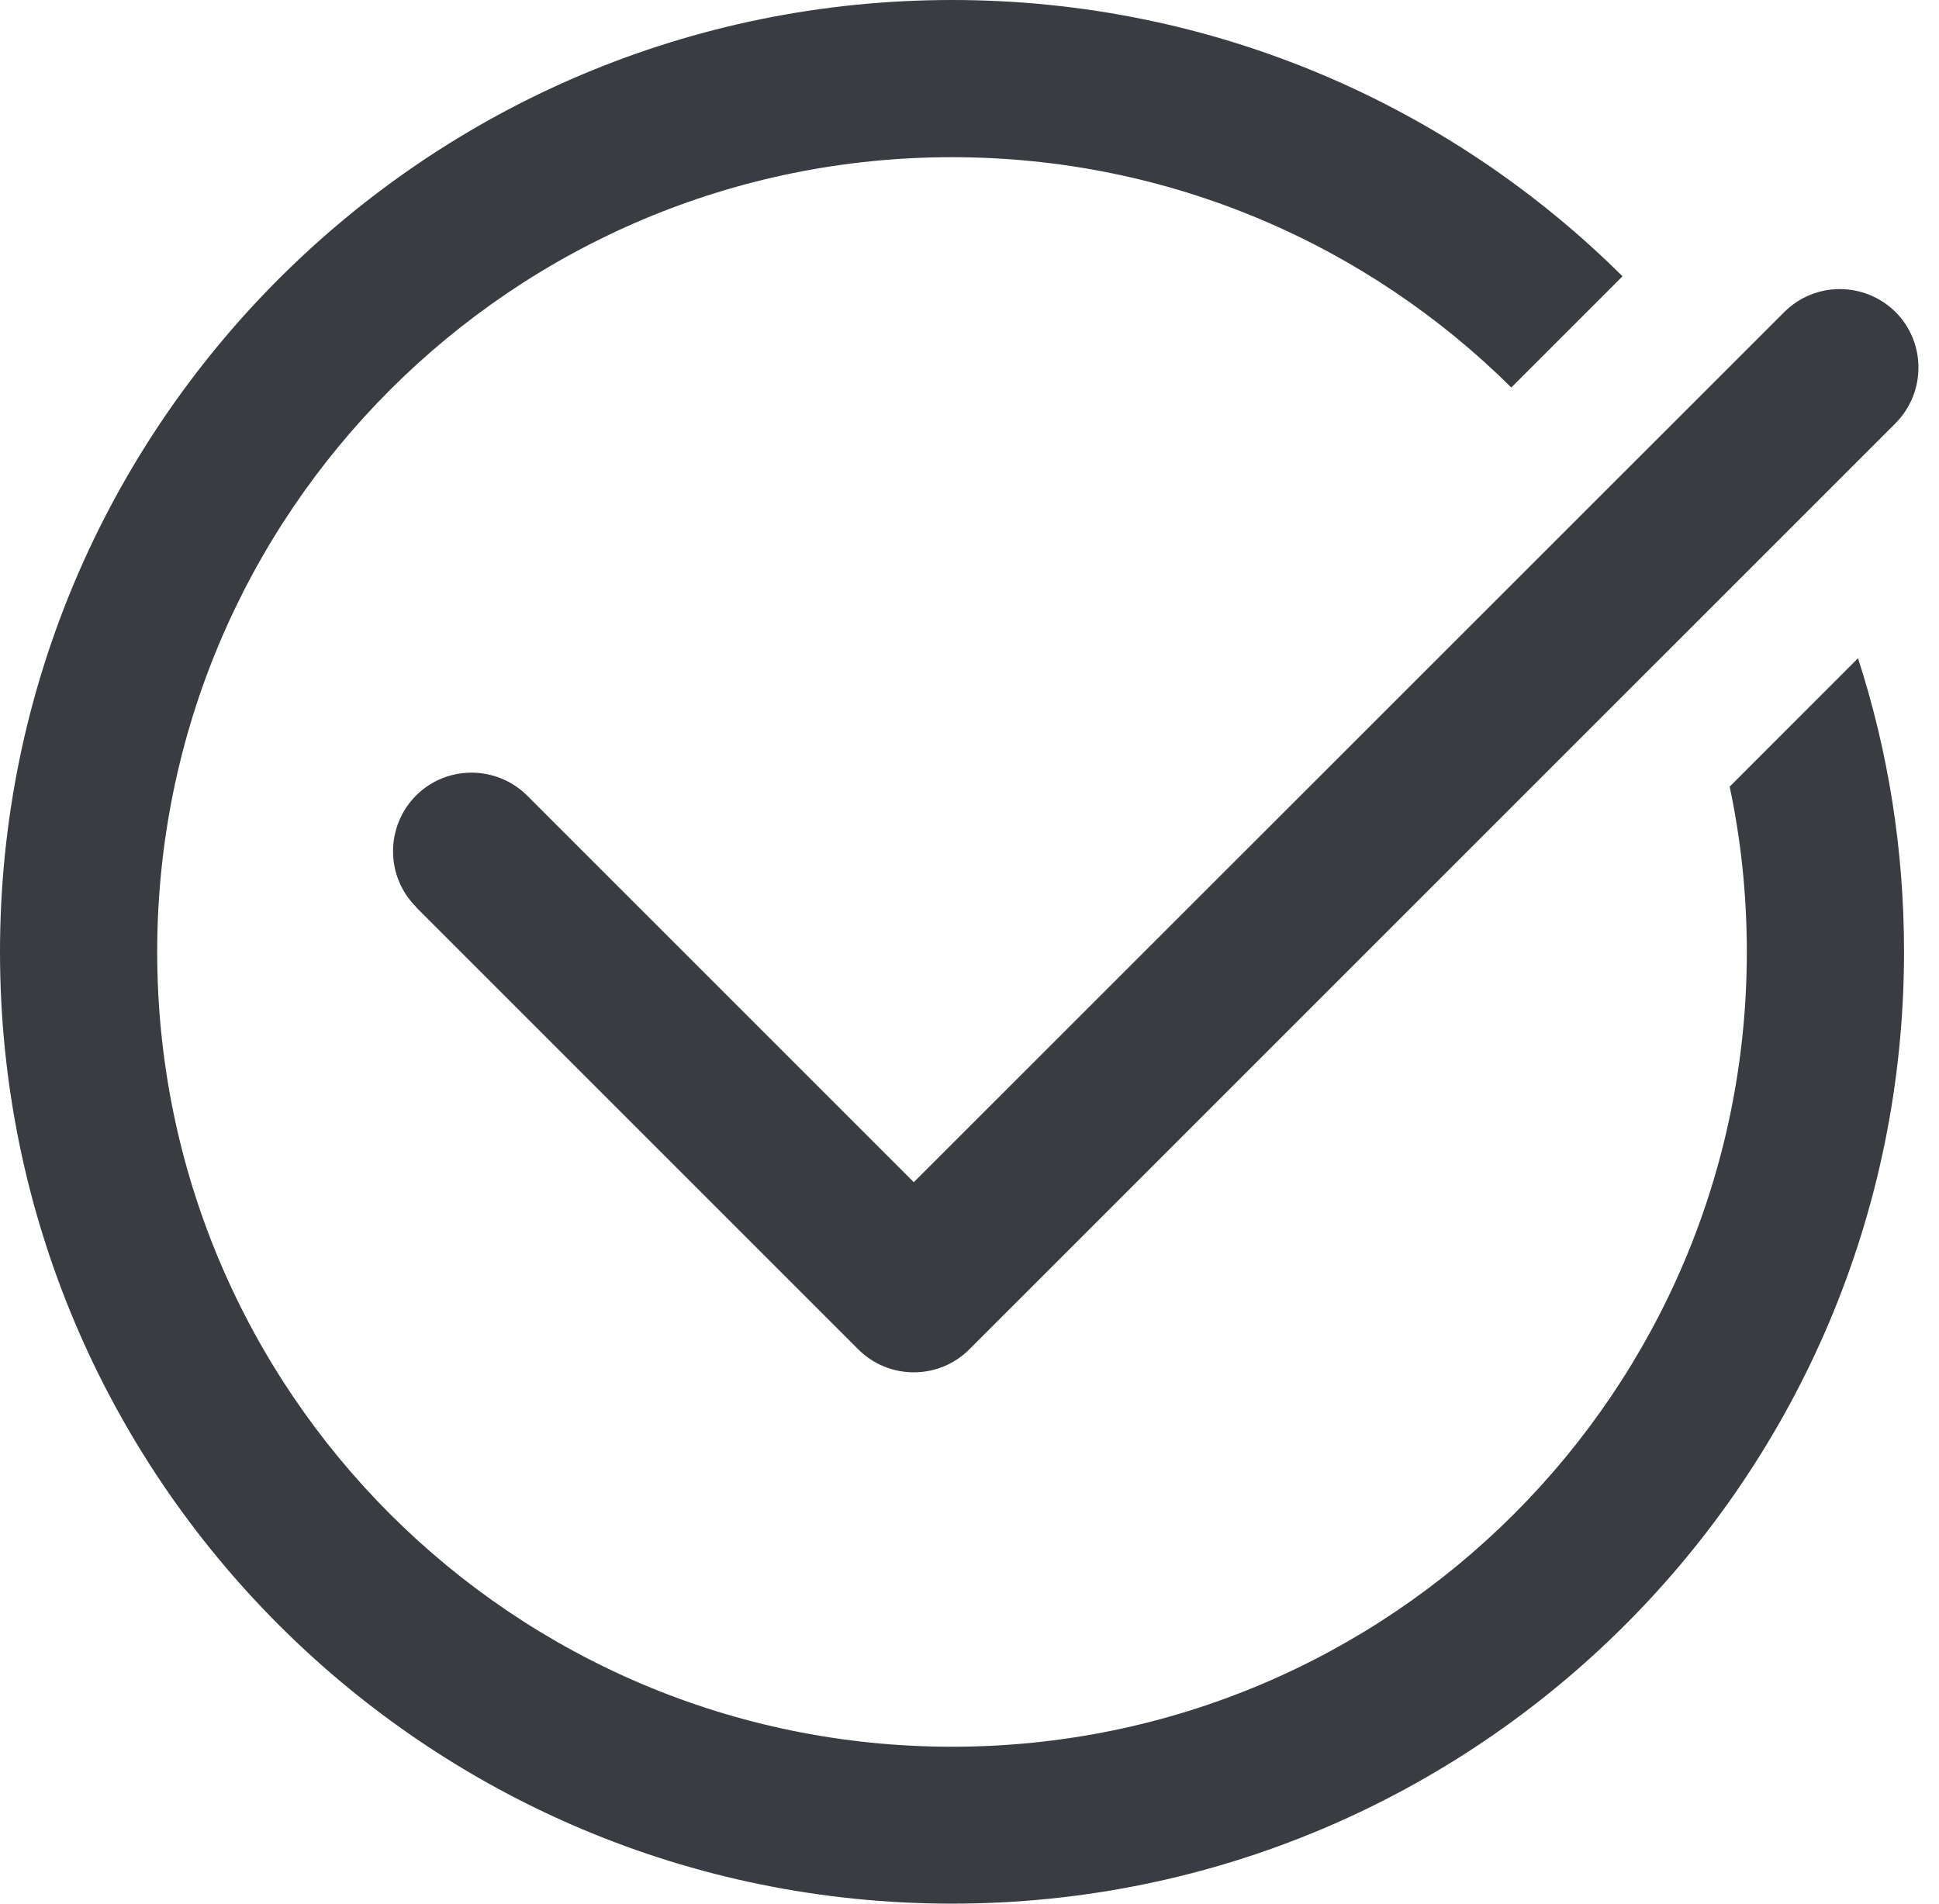
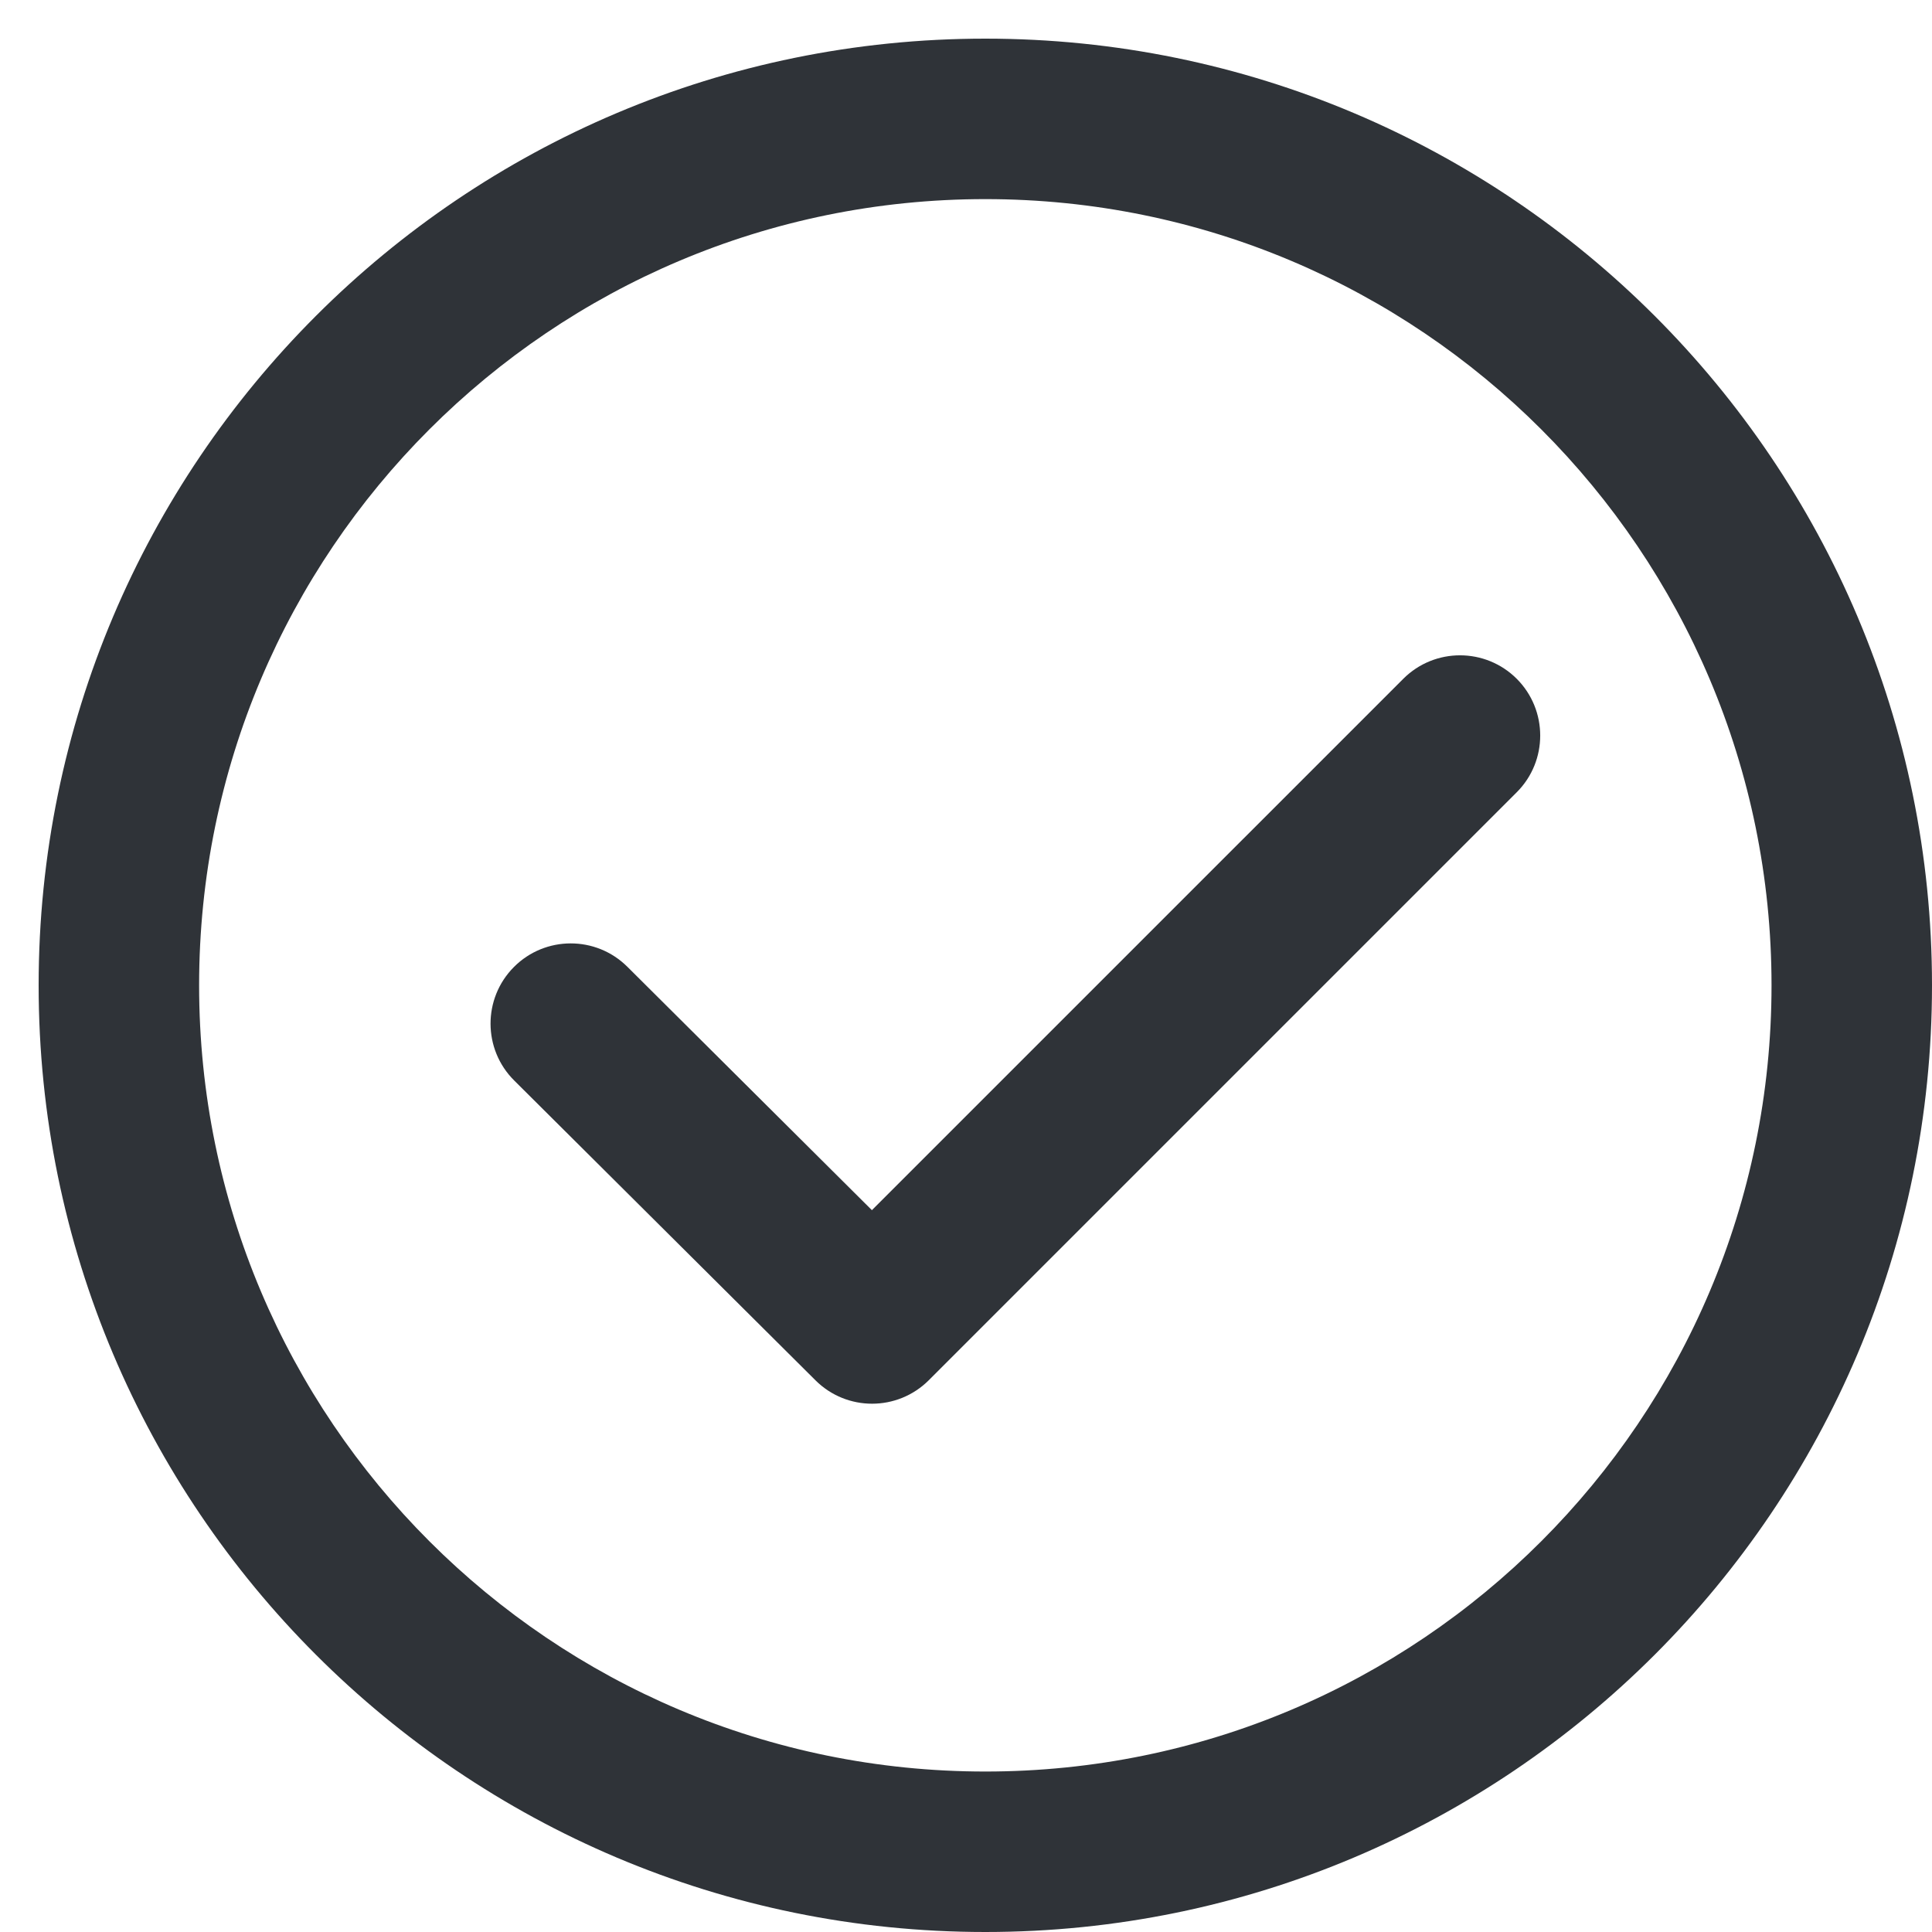
- <svg xmlns="http://www.w3.org/2000/svg" width="55" height="54" viewBox="0 0 55 54" fill="none">
-   <path d="M27.004 4.459C14.551 4.459 4.459 14.551 4.459 27.004C4.459 39.457 14.551 49.549 27.004 49.549C39.457 49.549 49.549 39.457 49.549 27.004C49.549 25.394 49.384 23.825 49.062 22.314L52.703 18.672C53.554 21.298 54.008 24.089 54.008 26.996C54.008 41.91 41.918 54 27.004 54C12.09 54 0 41.918 0 27.004C0 12.09 12.09 0 27.004 0C34.42 0 41.142 2.989 46.023 7.837L42.868 10.992C38.797 6.953 33.19 4.459 27.004 4.459Z" fill="#393C41" />
-   <path d="M11.799 25.723C10.932 24.856 10.932 23.444 11.799 22.568C12.666 21.701 14.078 21.701 14.953 22.568L25.92 33.535L50.612 8.851C51.479 7.984 52.891 7.984 53.767 8.851C54.634 9.719 54.634 11.131 53.767 12.006L27.497 38.275C27.076 38.696 26.515 38.928 25.92 38.928C25.326 38.928 24.764 38.696 24.343 38.275L11.799 25.731V25.723Z" fill="#393C41" />
+ <svg xmlns="http://www.w3.org/2000/svg" width="50" height="50" viewBox="0 0 50 50" fill="none">
+   <path d="M13.307 27.963C12.494 27.154 12.491 25.839 13.3 25.026C14.109 24.214 15.423 24.211 16.236 25.02L22.565 31.319L36.317 17.567C37.127 16.757 38.442 16.757 39.253 17.567C40.063 18.379 40.063 19.694 39.253 20.504L24.037 35.72C23.227 36.529 21.916 36.531 21.105 35.723L13.307 27.963Z" fill="#2F3338" />
+   <path d="M5.153 25.5C5.153 14.262 14.262 5.153 25.5 5.153C36.738 5.153 45.847 14.262 45.847 25.5C45.847 31.119 43.572 36.204 39.888 39.888C36.204 43.573 31.119 45.847 25.5 45.847C14.262 45.847 5.153 36.738 5.153 25.5ZM25.5 1C11.969 1 1 11.969 1 25.5C1 39.031 11.969 50 25.5 50C32.265 50 38.393 47.255 42.824 42.824C47.255 38.393 50 32.265 50 25.5C50 11.969 39.031 1 25.5 1Z" fill="#2F3338" />
</svg>
